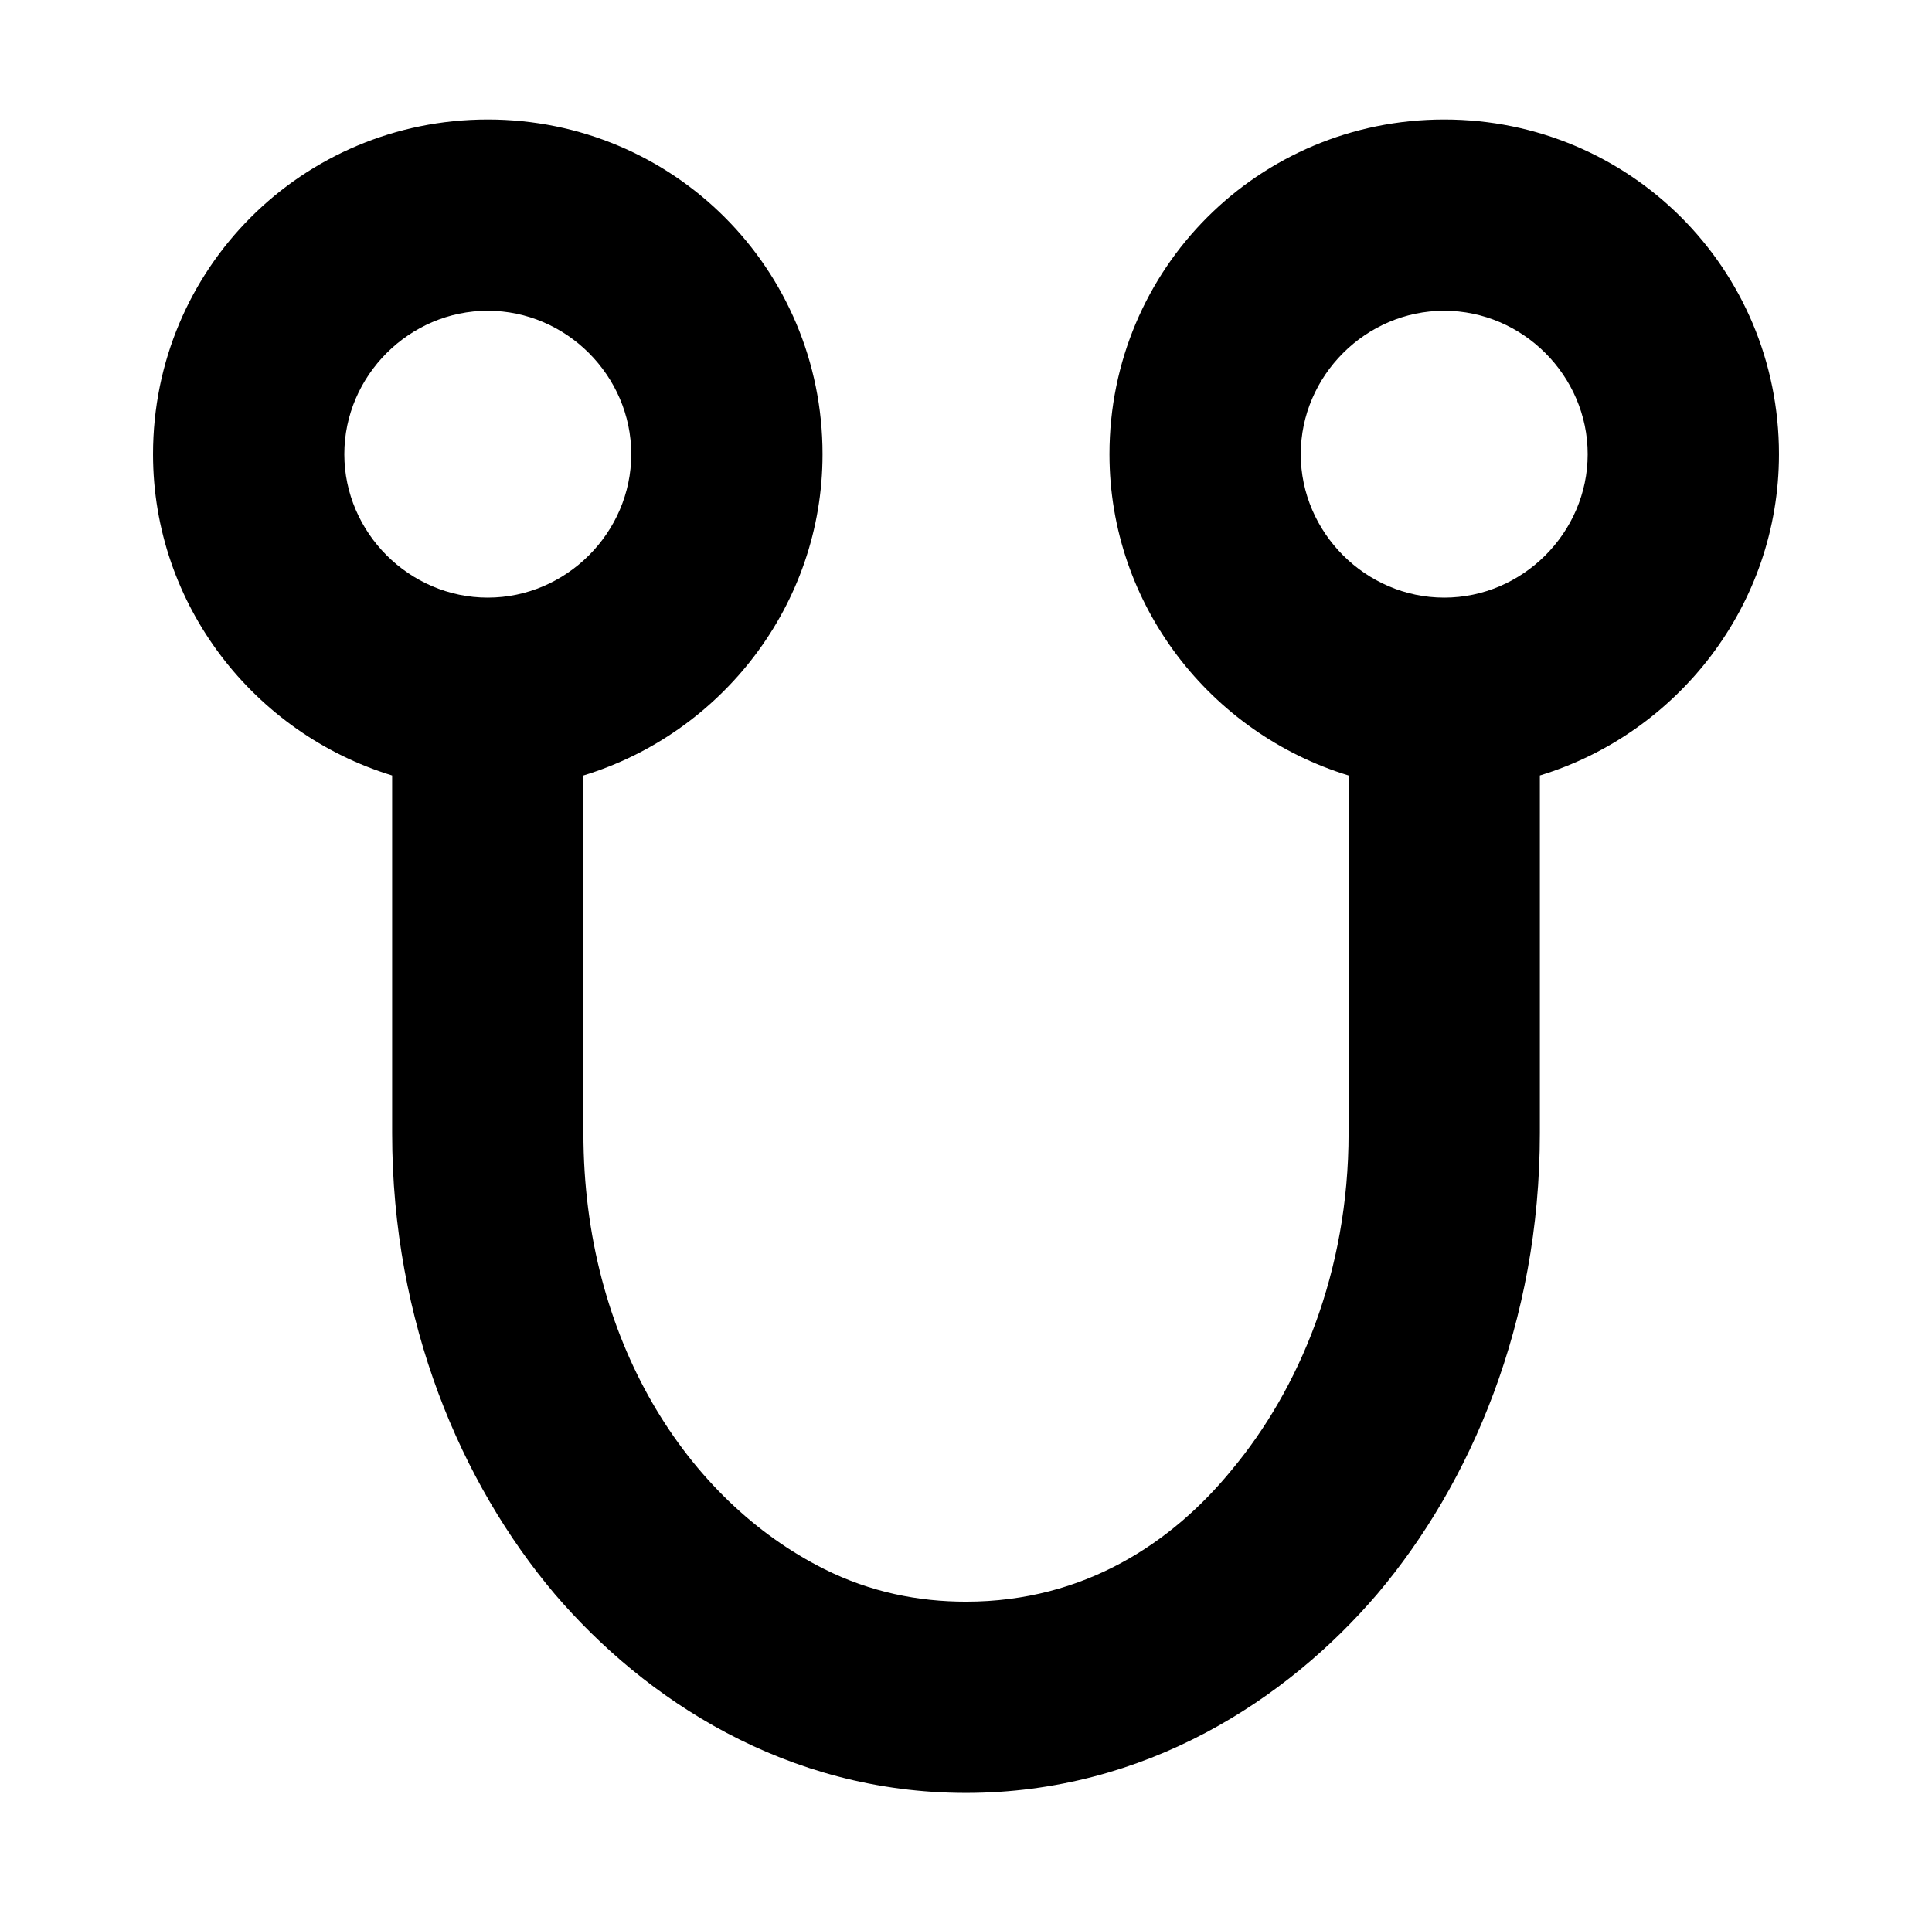
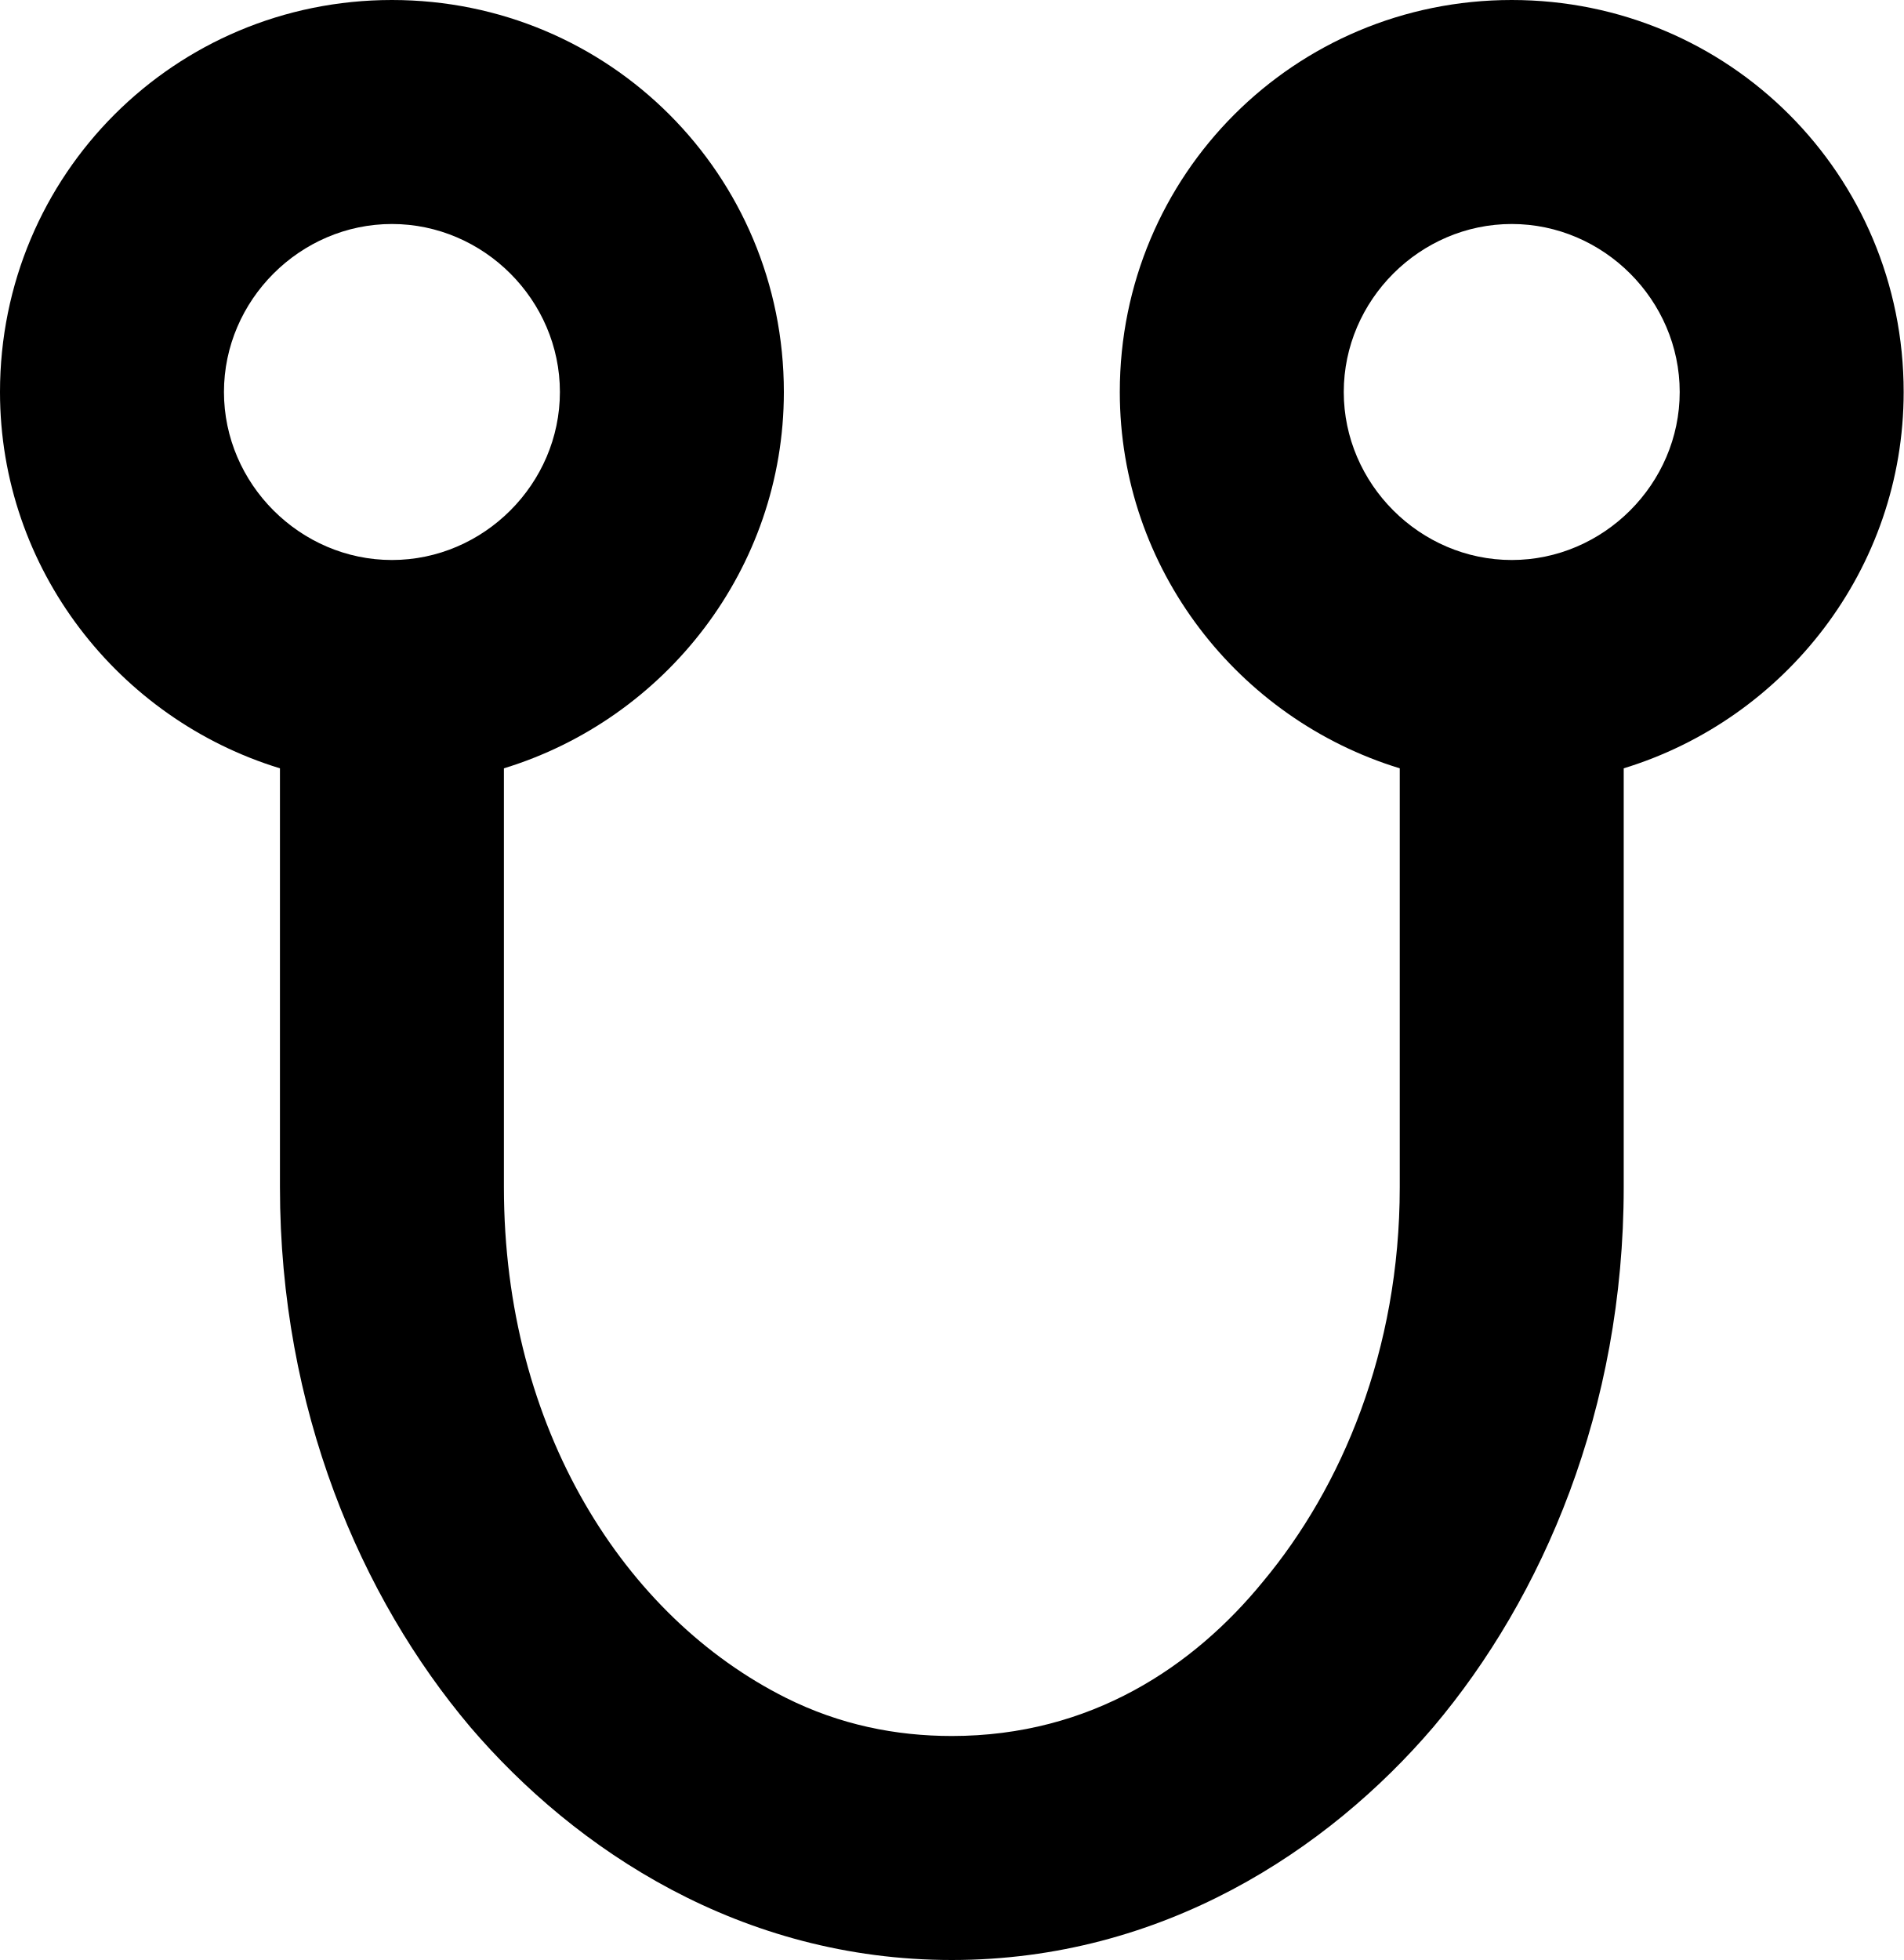
- <svg xmlns="http://www.w3.org/2000/svg" version="1.1" viewBox="-10 0 1010 1000" id="svg1">
+ <svg xmlns="http://www.w3.org/2000/svg" version="1.1" viewBox="0 0 850 875" id="svg1" width="850" height="875">
  <defs id="defs1" />
-   <path fill="currentColor" d="m 745,312.5 c 41,0 75,-34 75,-75 0,-41 -34,-75 -75,-75 -41,0 -75,34 -75,75 0,41 34,75 75,75 z m -500,0 c 41,0 75,-34 75,-75 0,-41 -34,-75 -75,-75 -41,0 -75,34 -75,75 0,41 34,75 75,75 z m 50,93 v 187 c 0,108 54,192 126,228 24,12 49,17 74,17 62,0 108,-31 139,-69 35,-42 61,-103 61,-176 v -187 c -72,-22 -125,-89 -125,-168 0,-97 78,-175 175,-175 97,0 175,78 175,175 0,79 -53,146 -125,168 v 187 c 0,99 -36,183 -85,241 -47,55 -121,104 -215,104 -94,0 -168,-49 -215,-104 -49,-58 -85,-142 -85,-241 v -187 c -72,-22 -125,-89 -125,-168 0,-97 78,-175 175,-175 97,0 175,78 175,175 0,79 -53,146 -125,168 z" id="path1" />
+   <path fill="currentColor" d="m 675,250 c 41,0 75,-34 75,-75 0,-41 -34,-75 -75,-75 -41,0 -75,34 -75,75 0,41 34,75 75,75 z m -500,0 c 41,0 75,-34 75,-75 0,-41 -34,-75 -75,-75 -41,0 -75,34 -75,75 0,41 34,75 75,75 z m 50,93 v 187 c 0,108 54,192 126,228 24,12 49,17 74,17 62,0 108,-31 139,-69 35,-42 61,-103 61,-176 V 343 C 553,321 500,254 500,175 500,78 578,0 675,0 c 97,0 175,78 175,175 0,79 -53,146 -125,168 v 187 c 0,99 -36,183 -85,241 C 593,826 519,875 425,875 331,875 257,826 210,771 161,713 125,629 125,530 V 343 C 53,321 0,254 0,175 0,78 78,0 175,0 c 97,0 175,78 175,175 0,79 -53,146 -125,168 z" id="path1" />
</svg>
